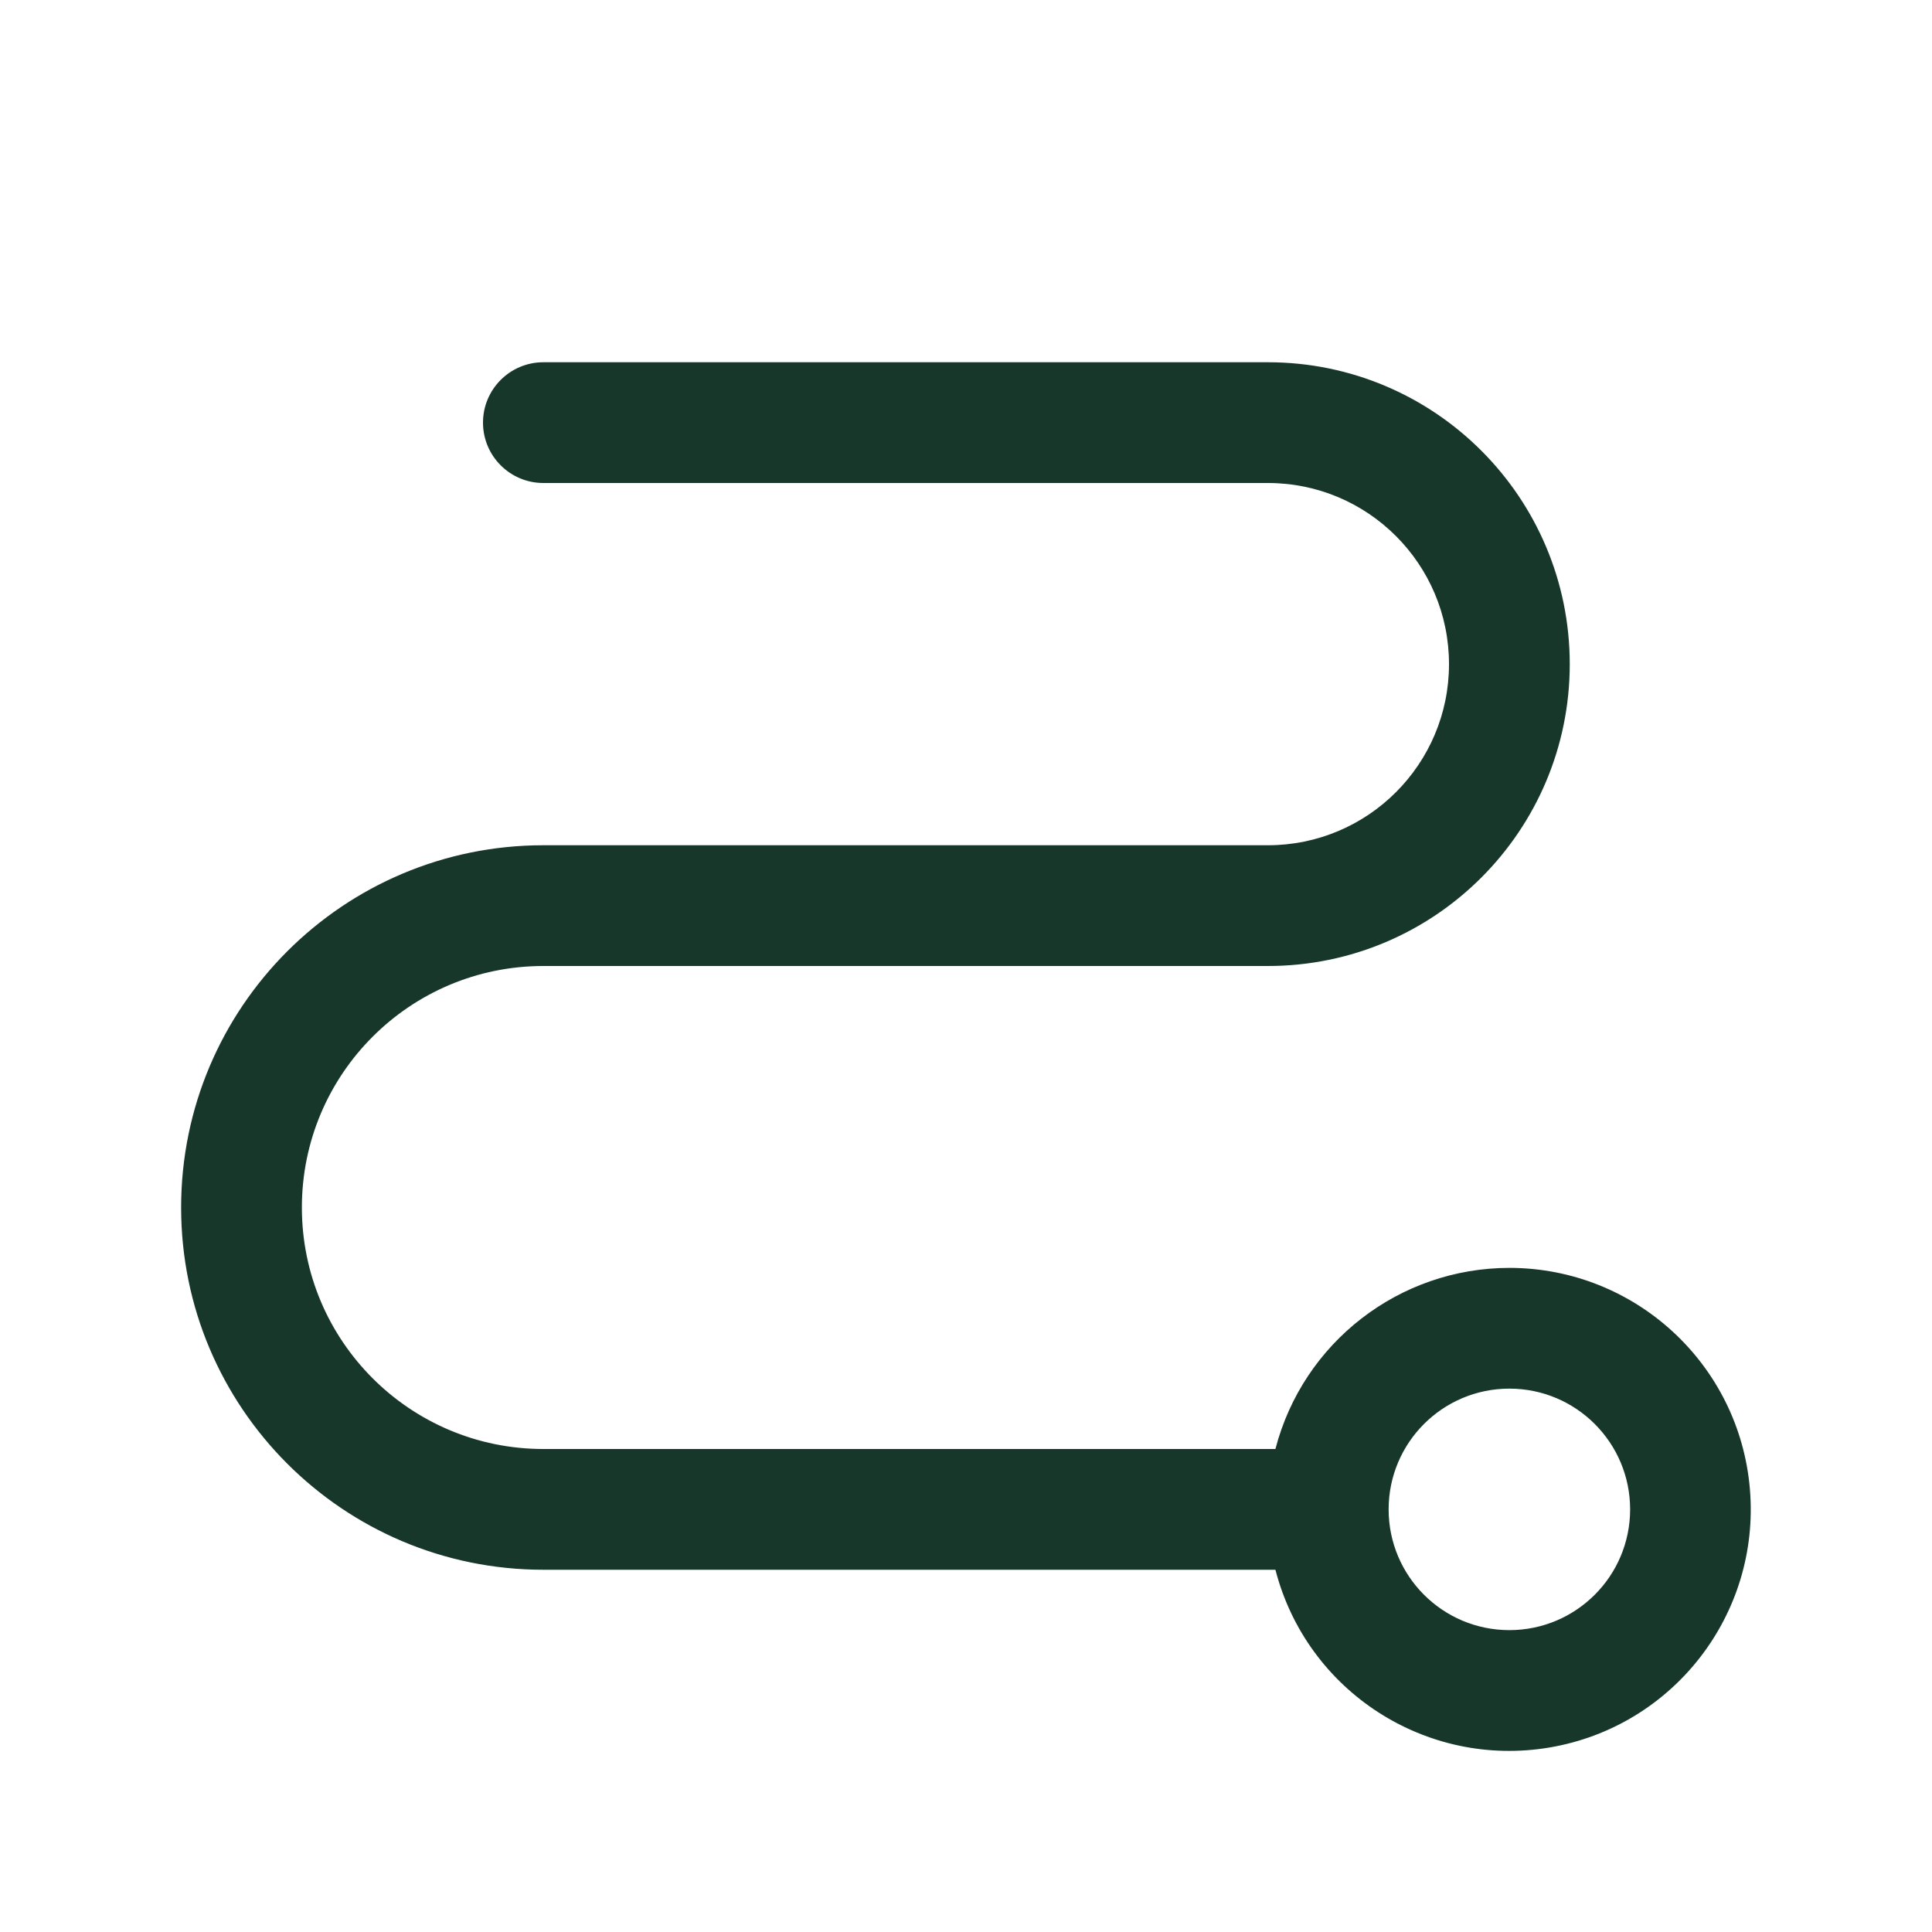
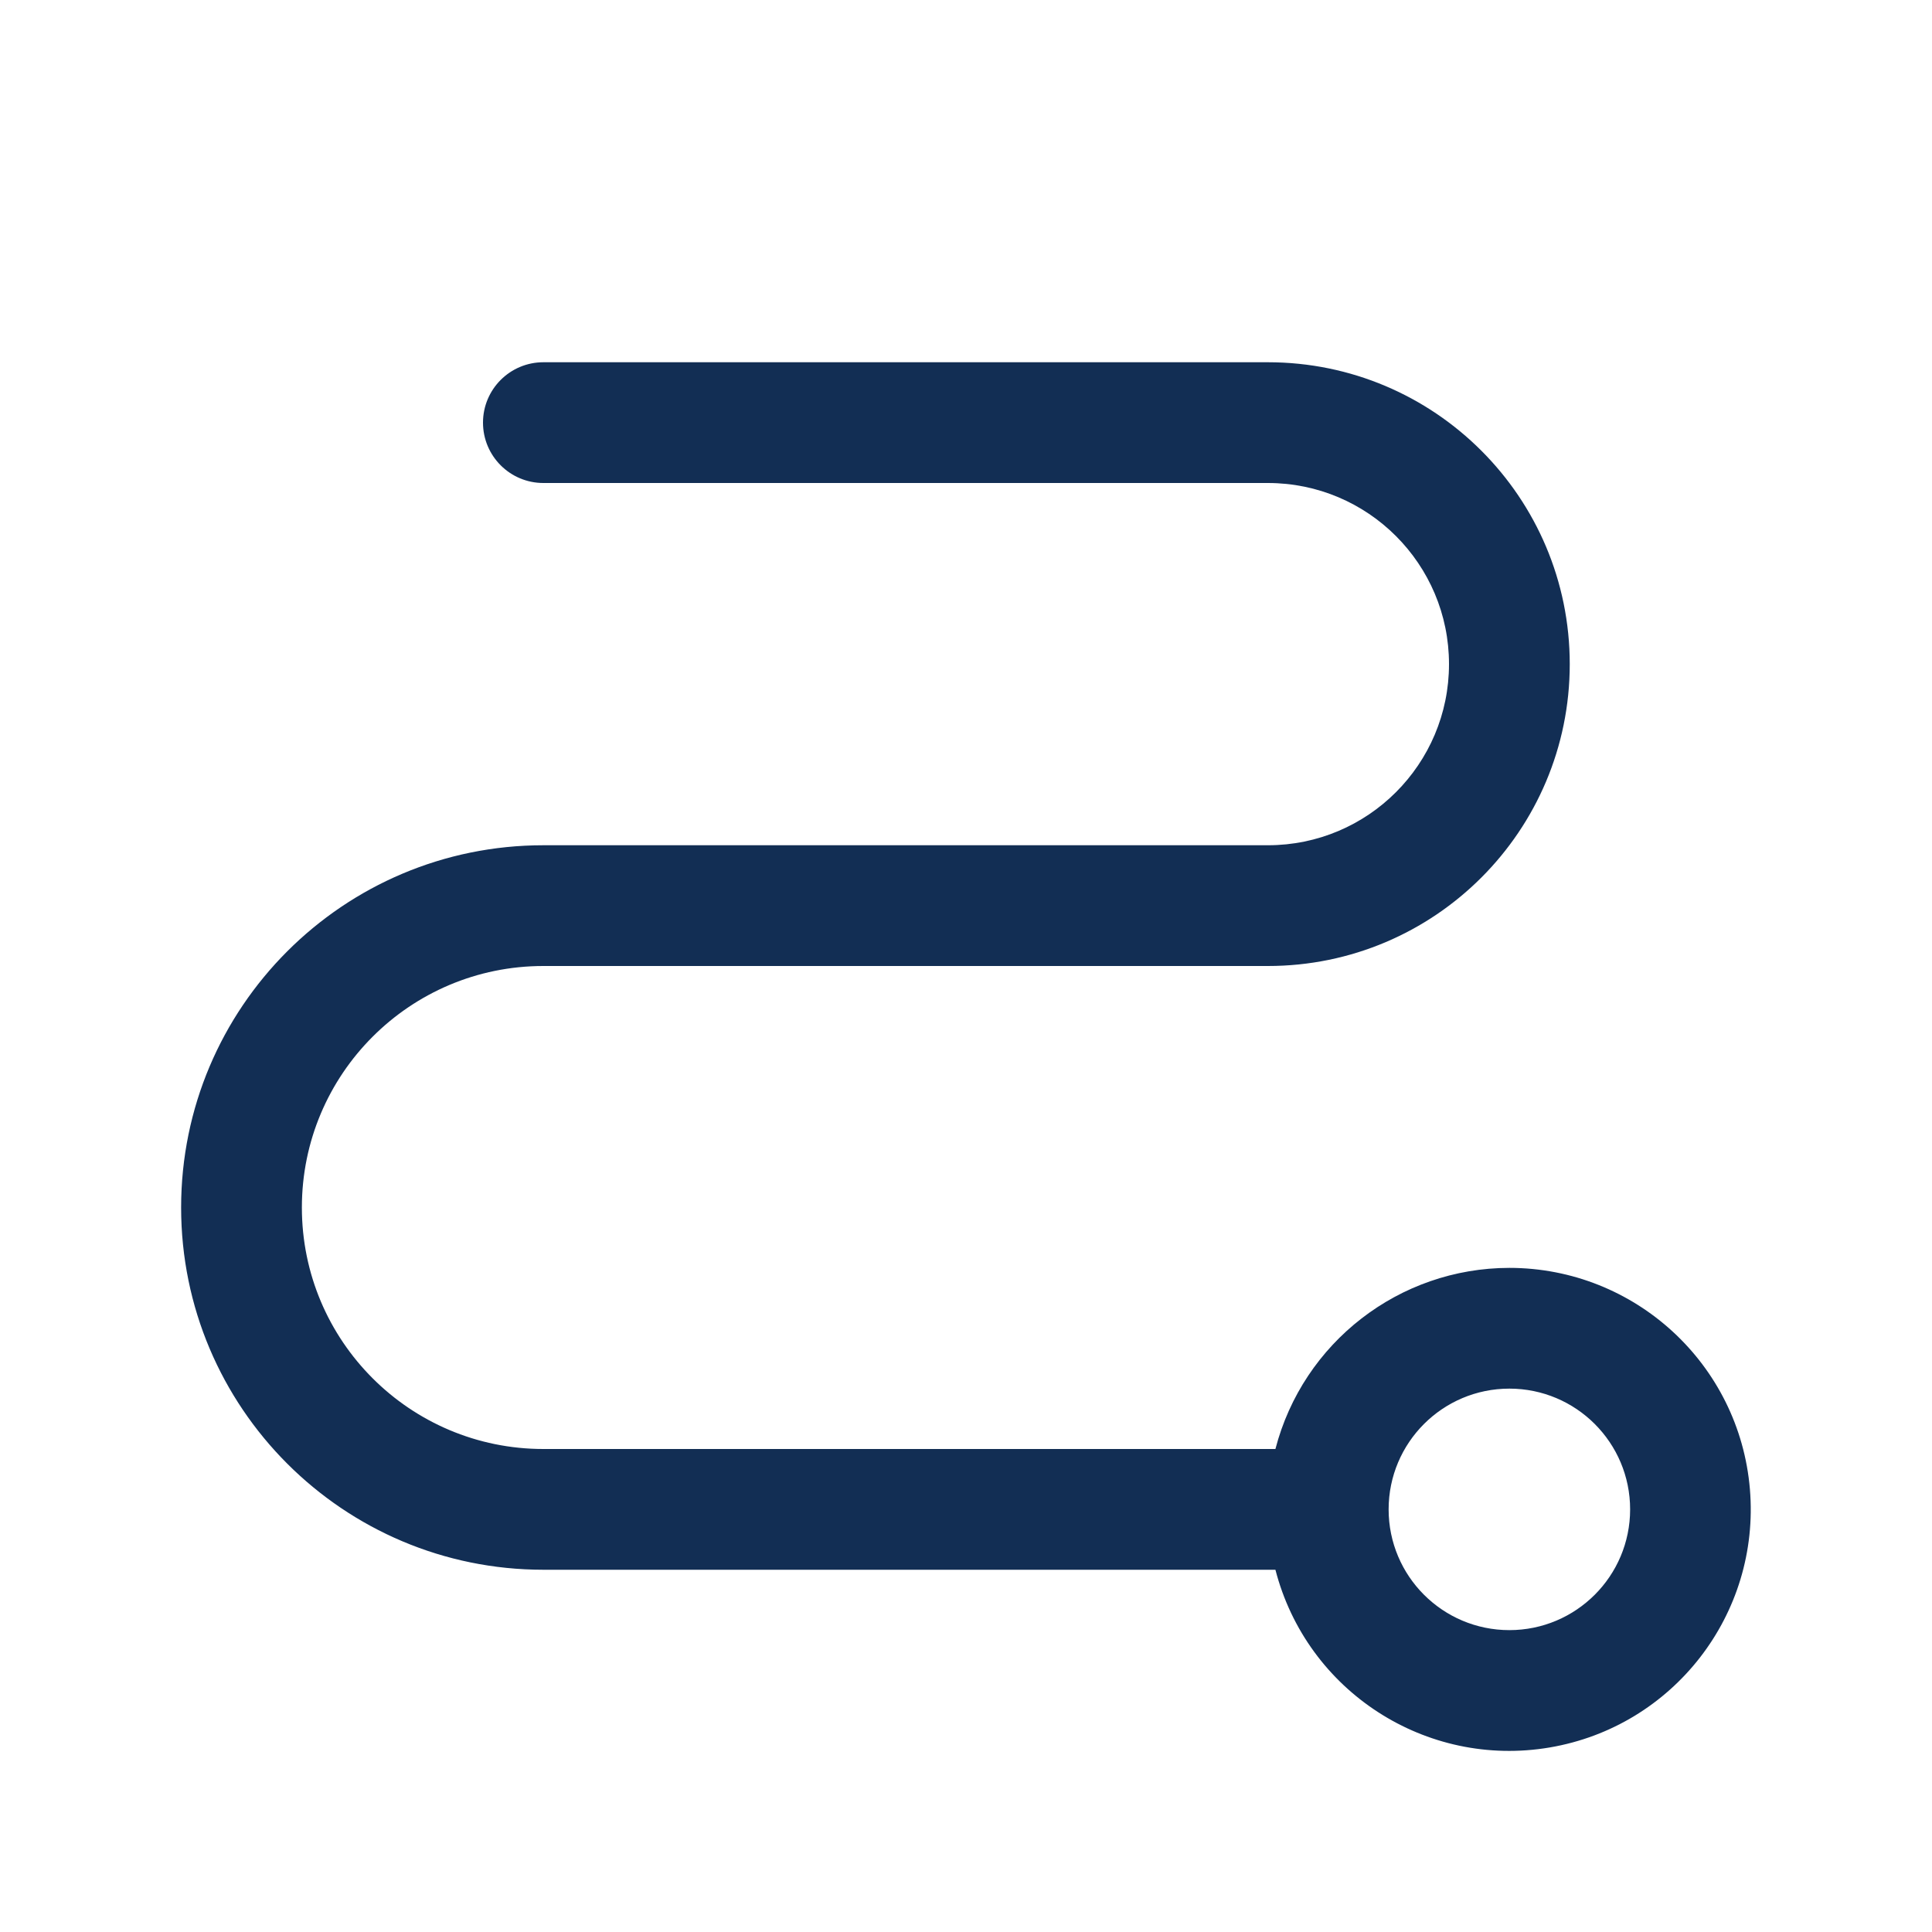
- <svg xmlns="http://www.w3.org/2000/svg" viewBox="0 0 256 256" fill="#18372b">
+ <svg xmlns="http://www.w3.org/2000/svg" viewBox="0 0 256 256" fill="#122e54">
  <path d="M200,168a32.06,32.06,0,0,0-31,24H72a32,32,0,0,1,0-64h96a40,40,0,0,0,0-80H72a8,8,0,0,0,0,16h96a24,24,0,0,1,0,48H72a48,48,0,0,0,0,96h97a32,32,0,1,0,31-40Zm0,48a16,16,0,1,1,16-16A16,16,0,0,1,200,216Z" />
</svg>
